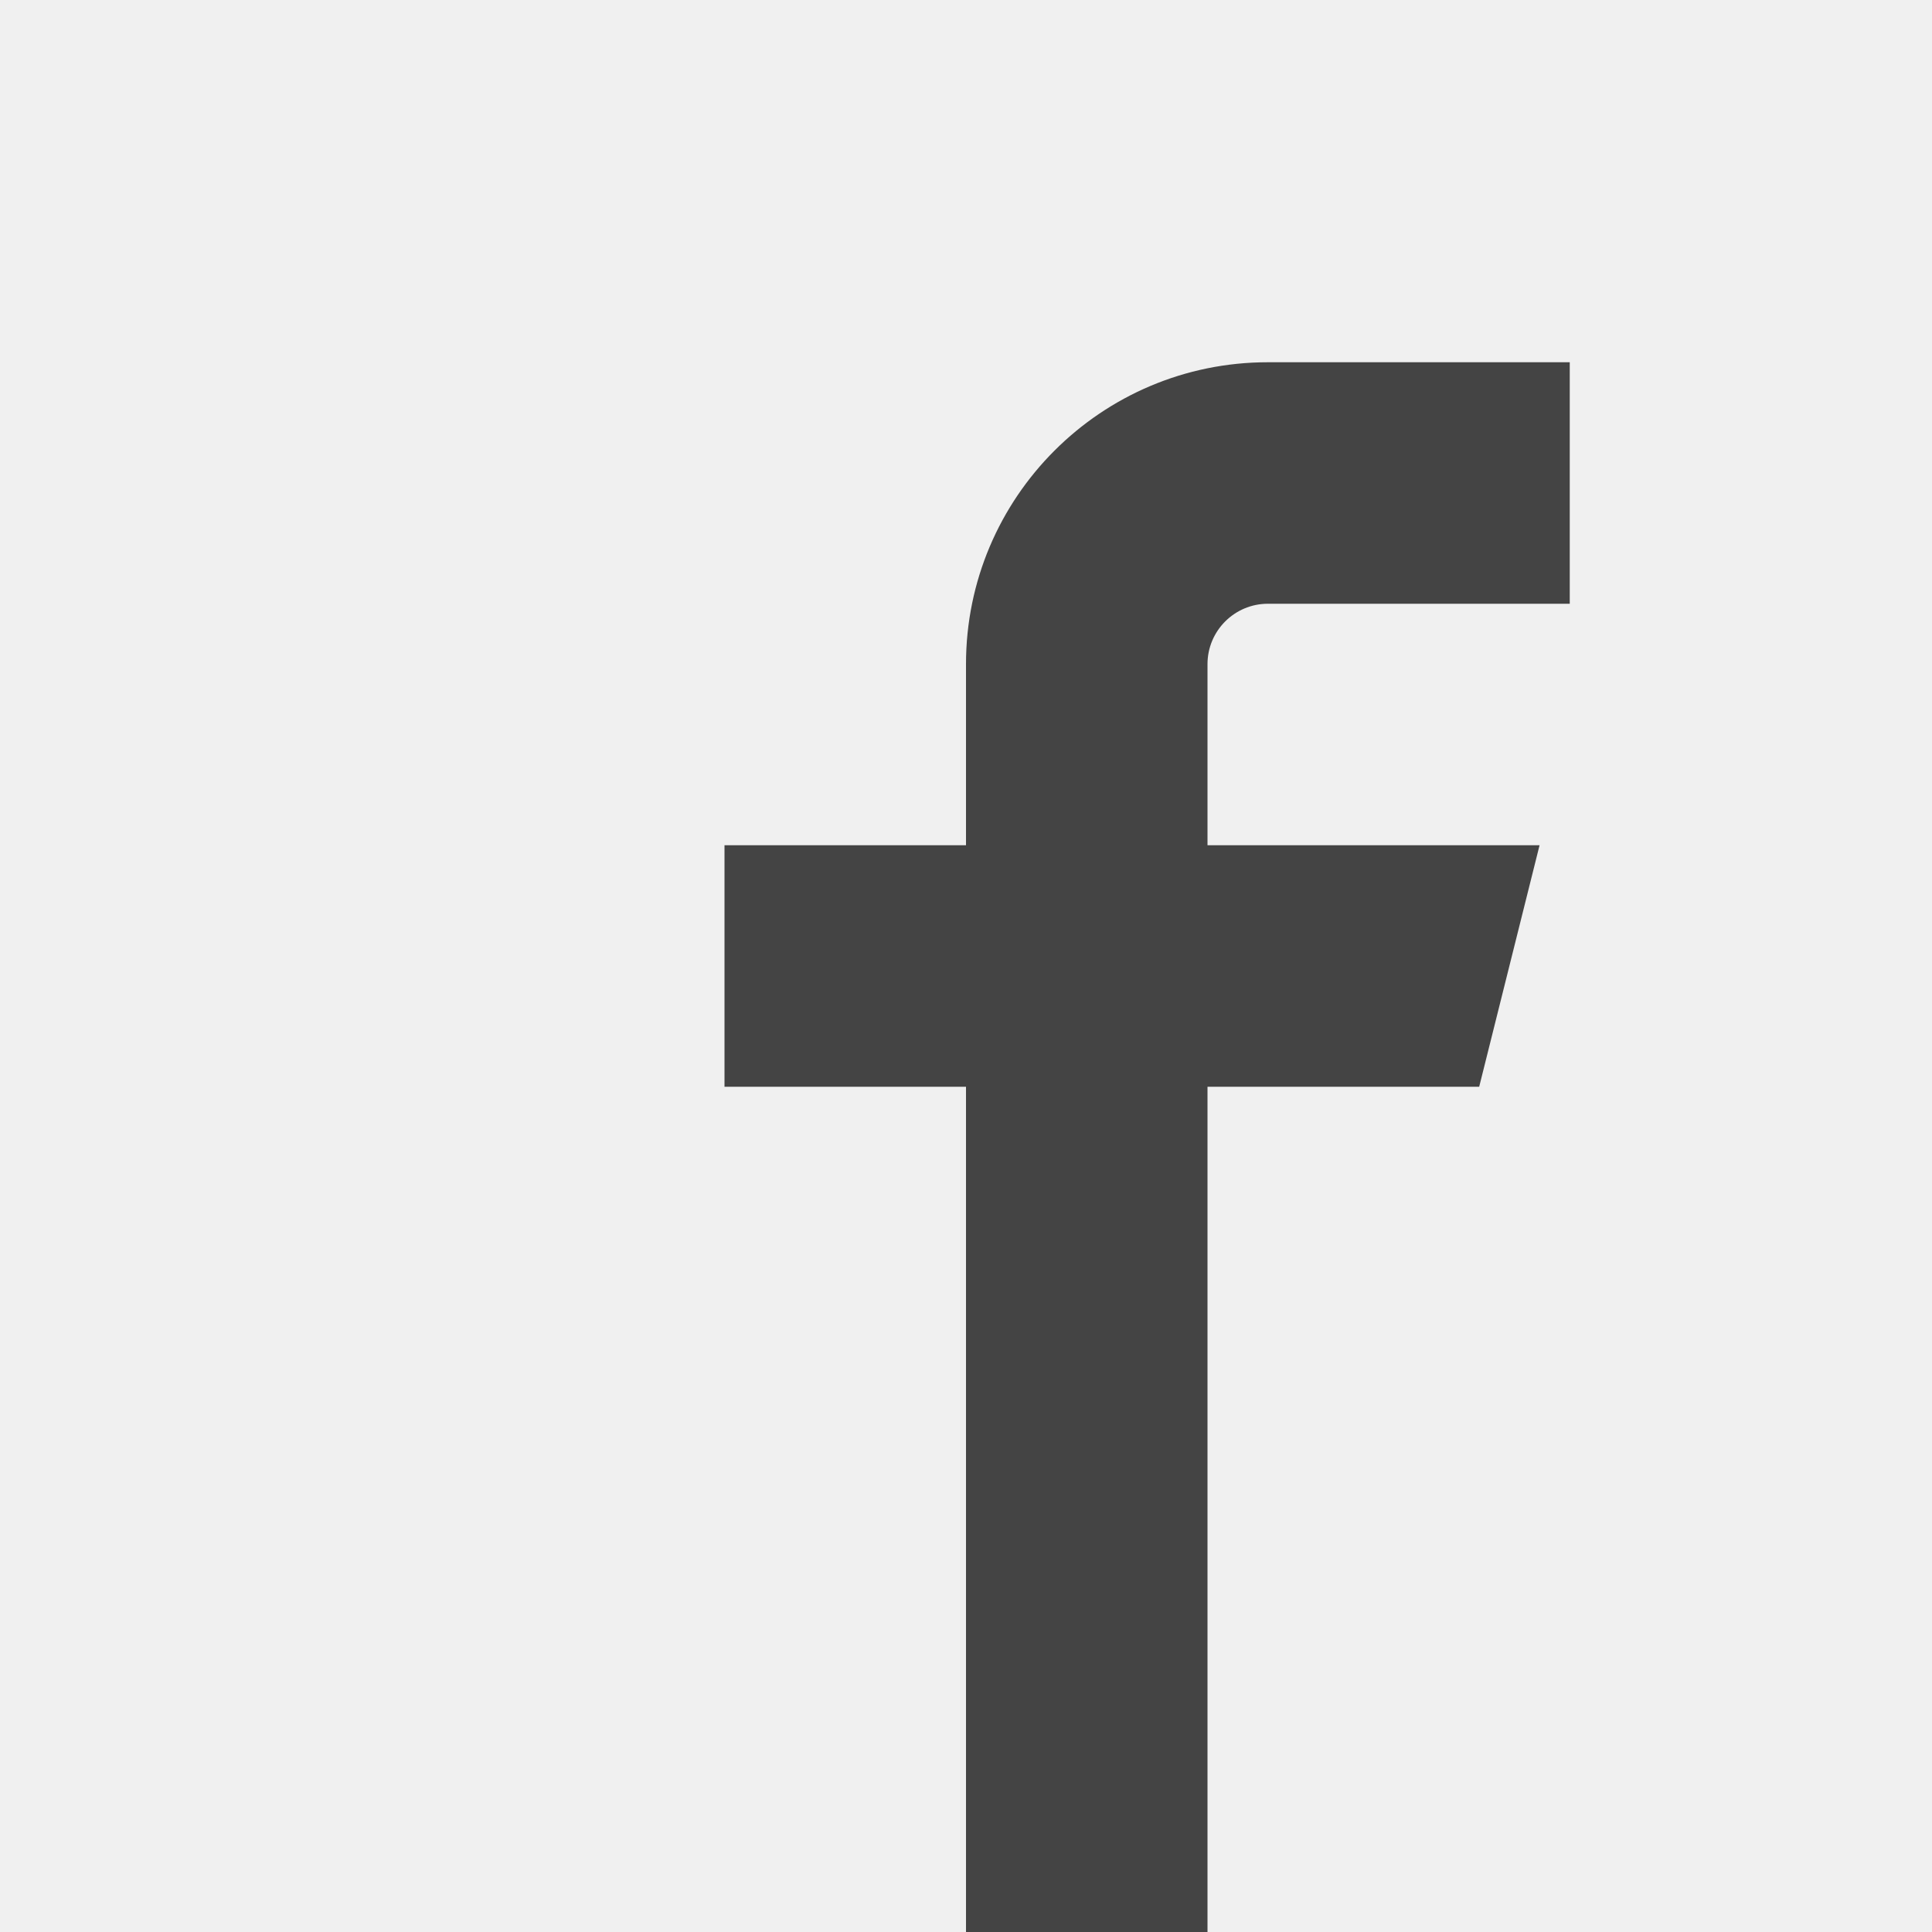
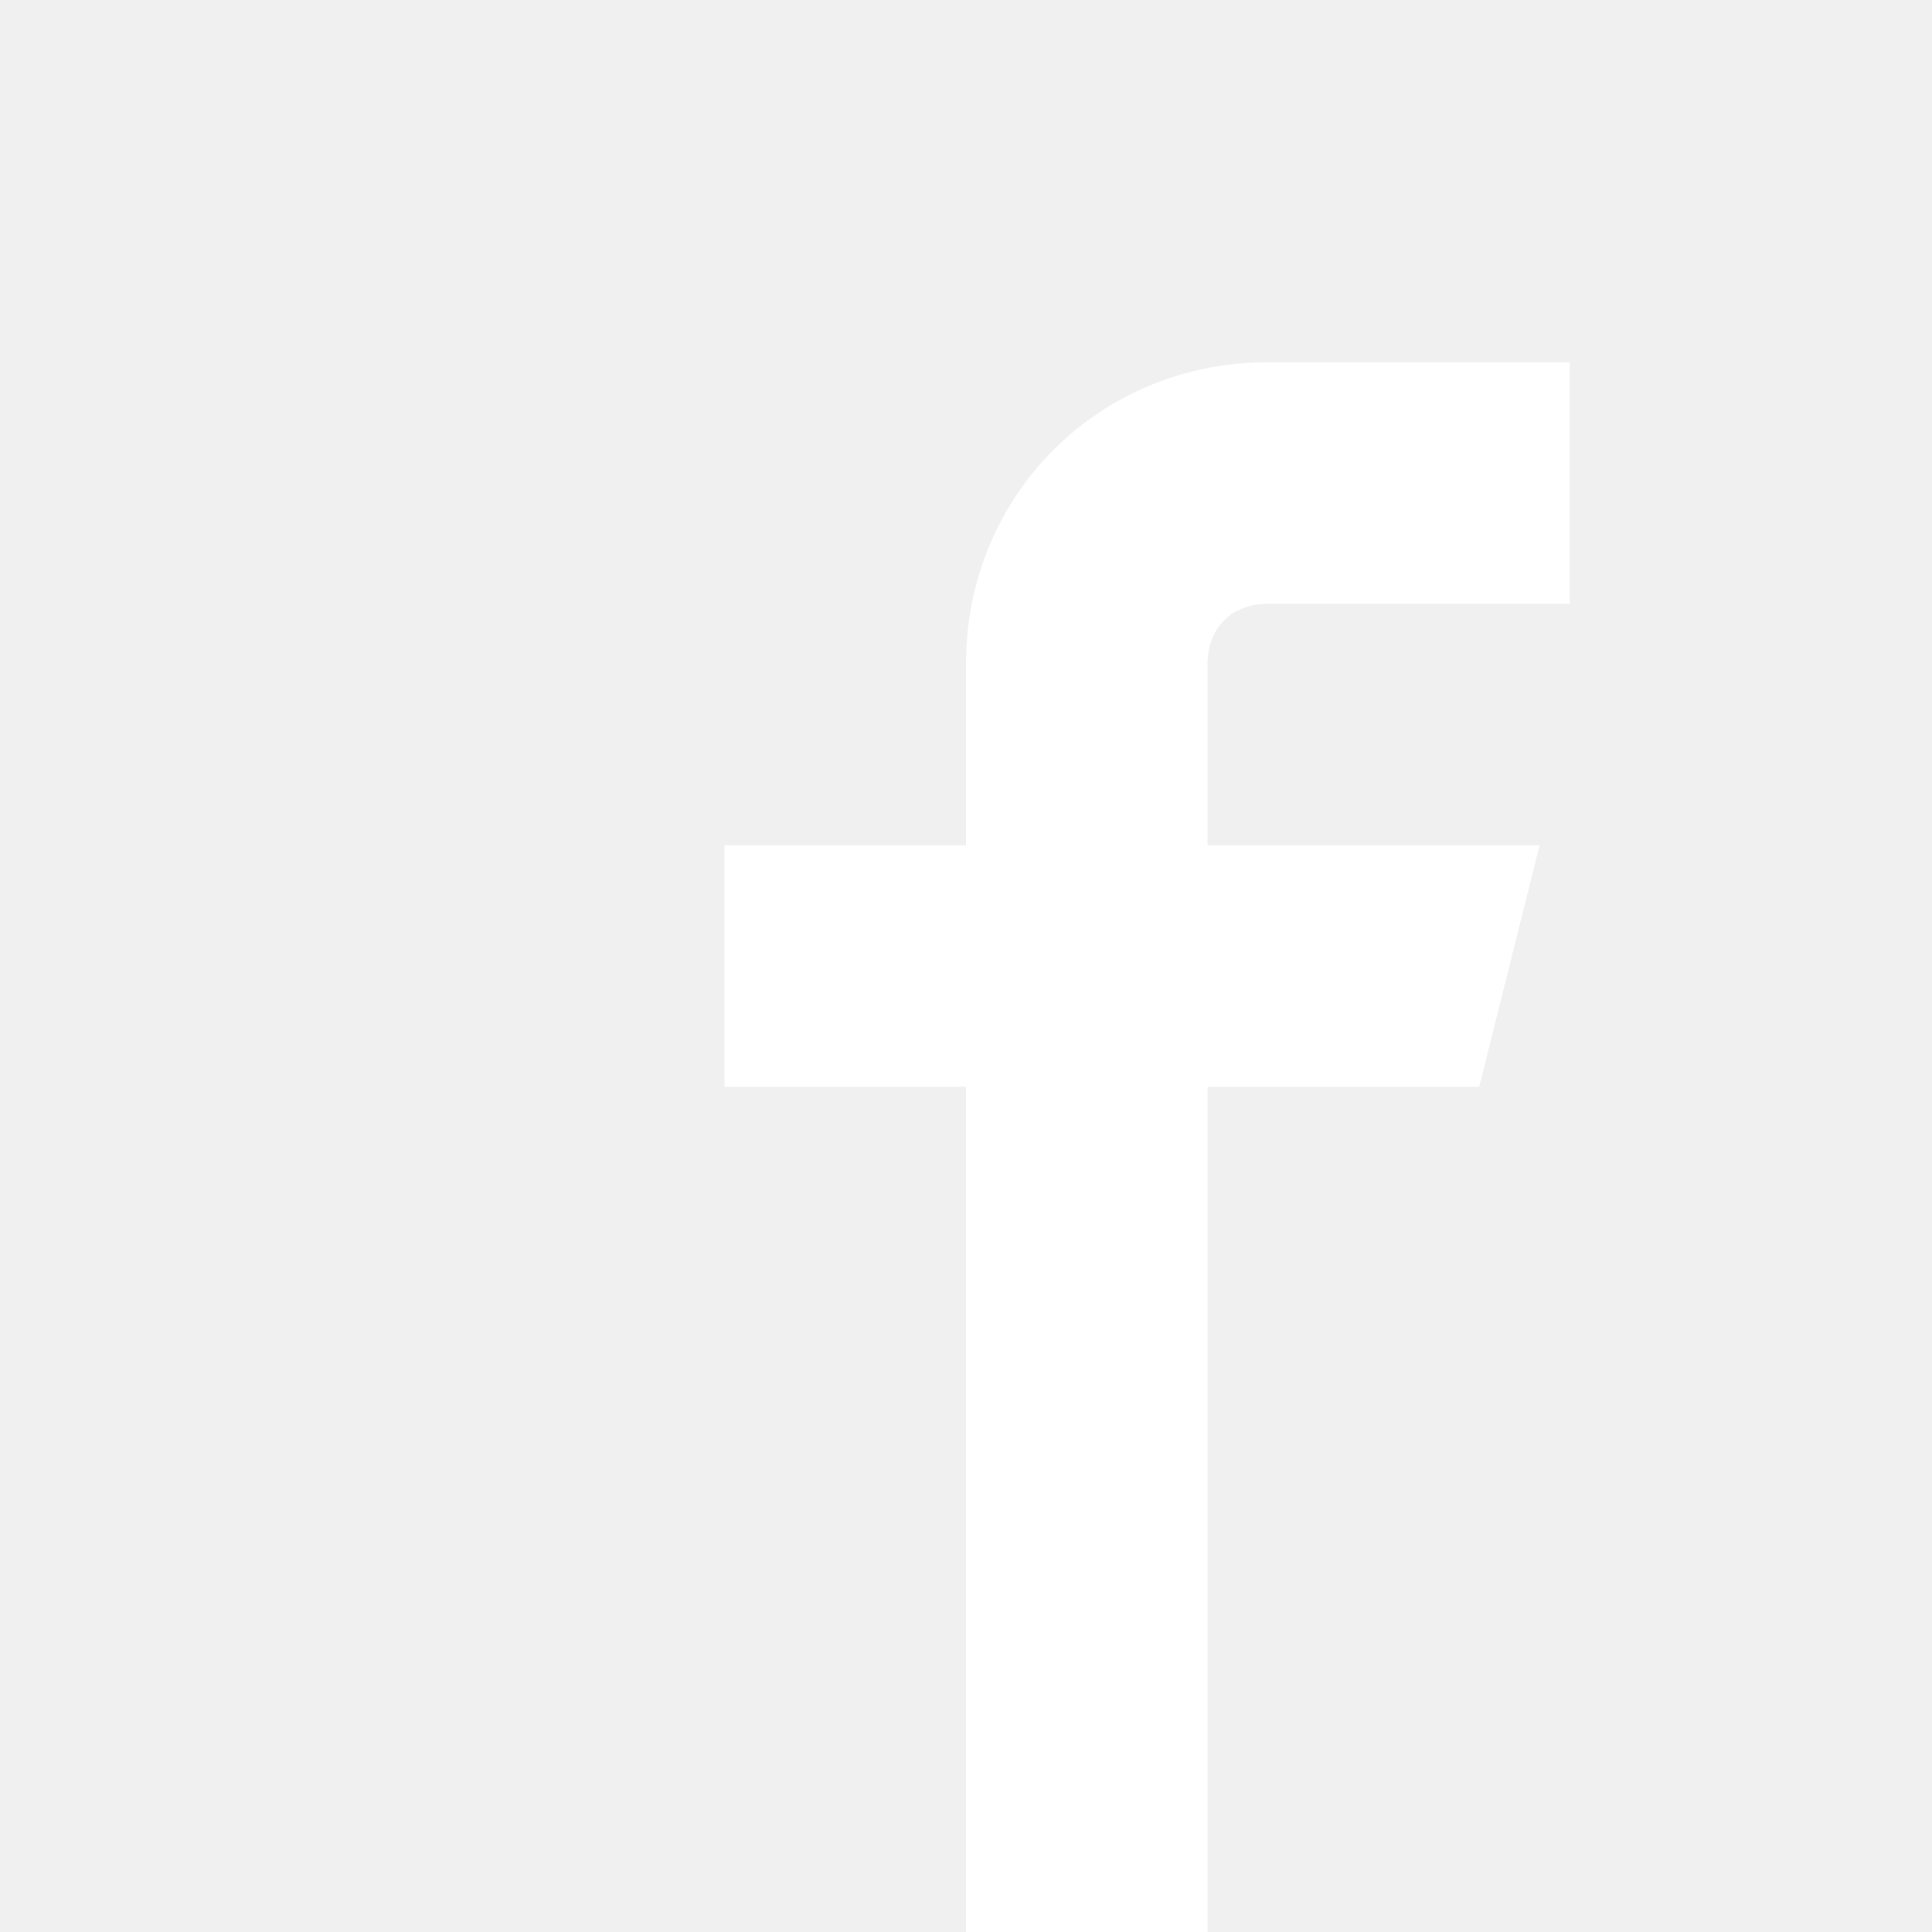
- <svg xmlns="http://www.w3.org/2000/svg" version="1.1" width="32" height="32" viewBox="0 0 32 32">
-   <path fill="#444444" d="M21 6c-2.761 0-5 2.239-5 5v3h-4v4h4v14h4v-14h4.5l1-4h-5.5v-3c0-0.552 0.448-1 1-1h5v-4h-5z" />
+ <svg xmlns="http://www.w3.org/2000/svg" version="1.1" id="Layer_1" x="0px" y="0px" width="32px" height="32px" viewBox="-289 381 32 32" style="enable-background:new -289 381 32 32;" xml:space="preserve">
+   <style type="text/css">
+ 	.st0{fill:#FFFFFF;}
+ </style>
+   <path class="st0" d="M-268,387c-2.8,0-5,2.2-5,5v3h-4v4h4v14h4v-14h4.5l1-4h-5.5v-3c0-0.6,0.4-1,1-1h5v-4H-268z" />
</svg>
